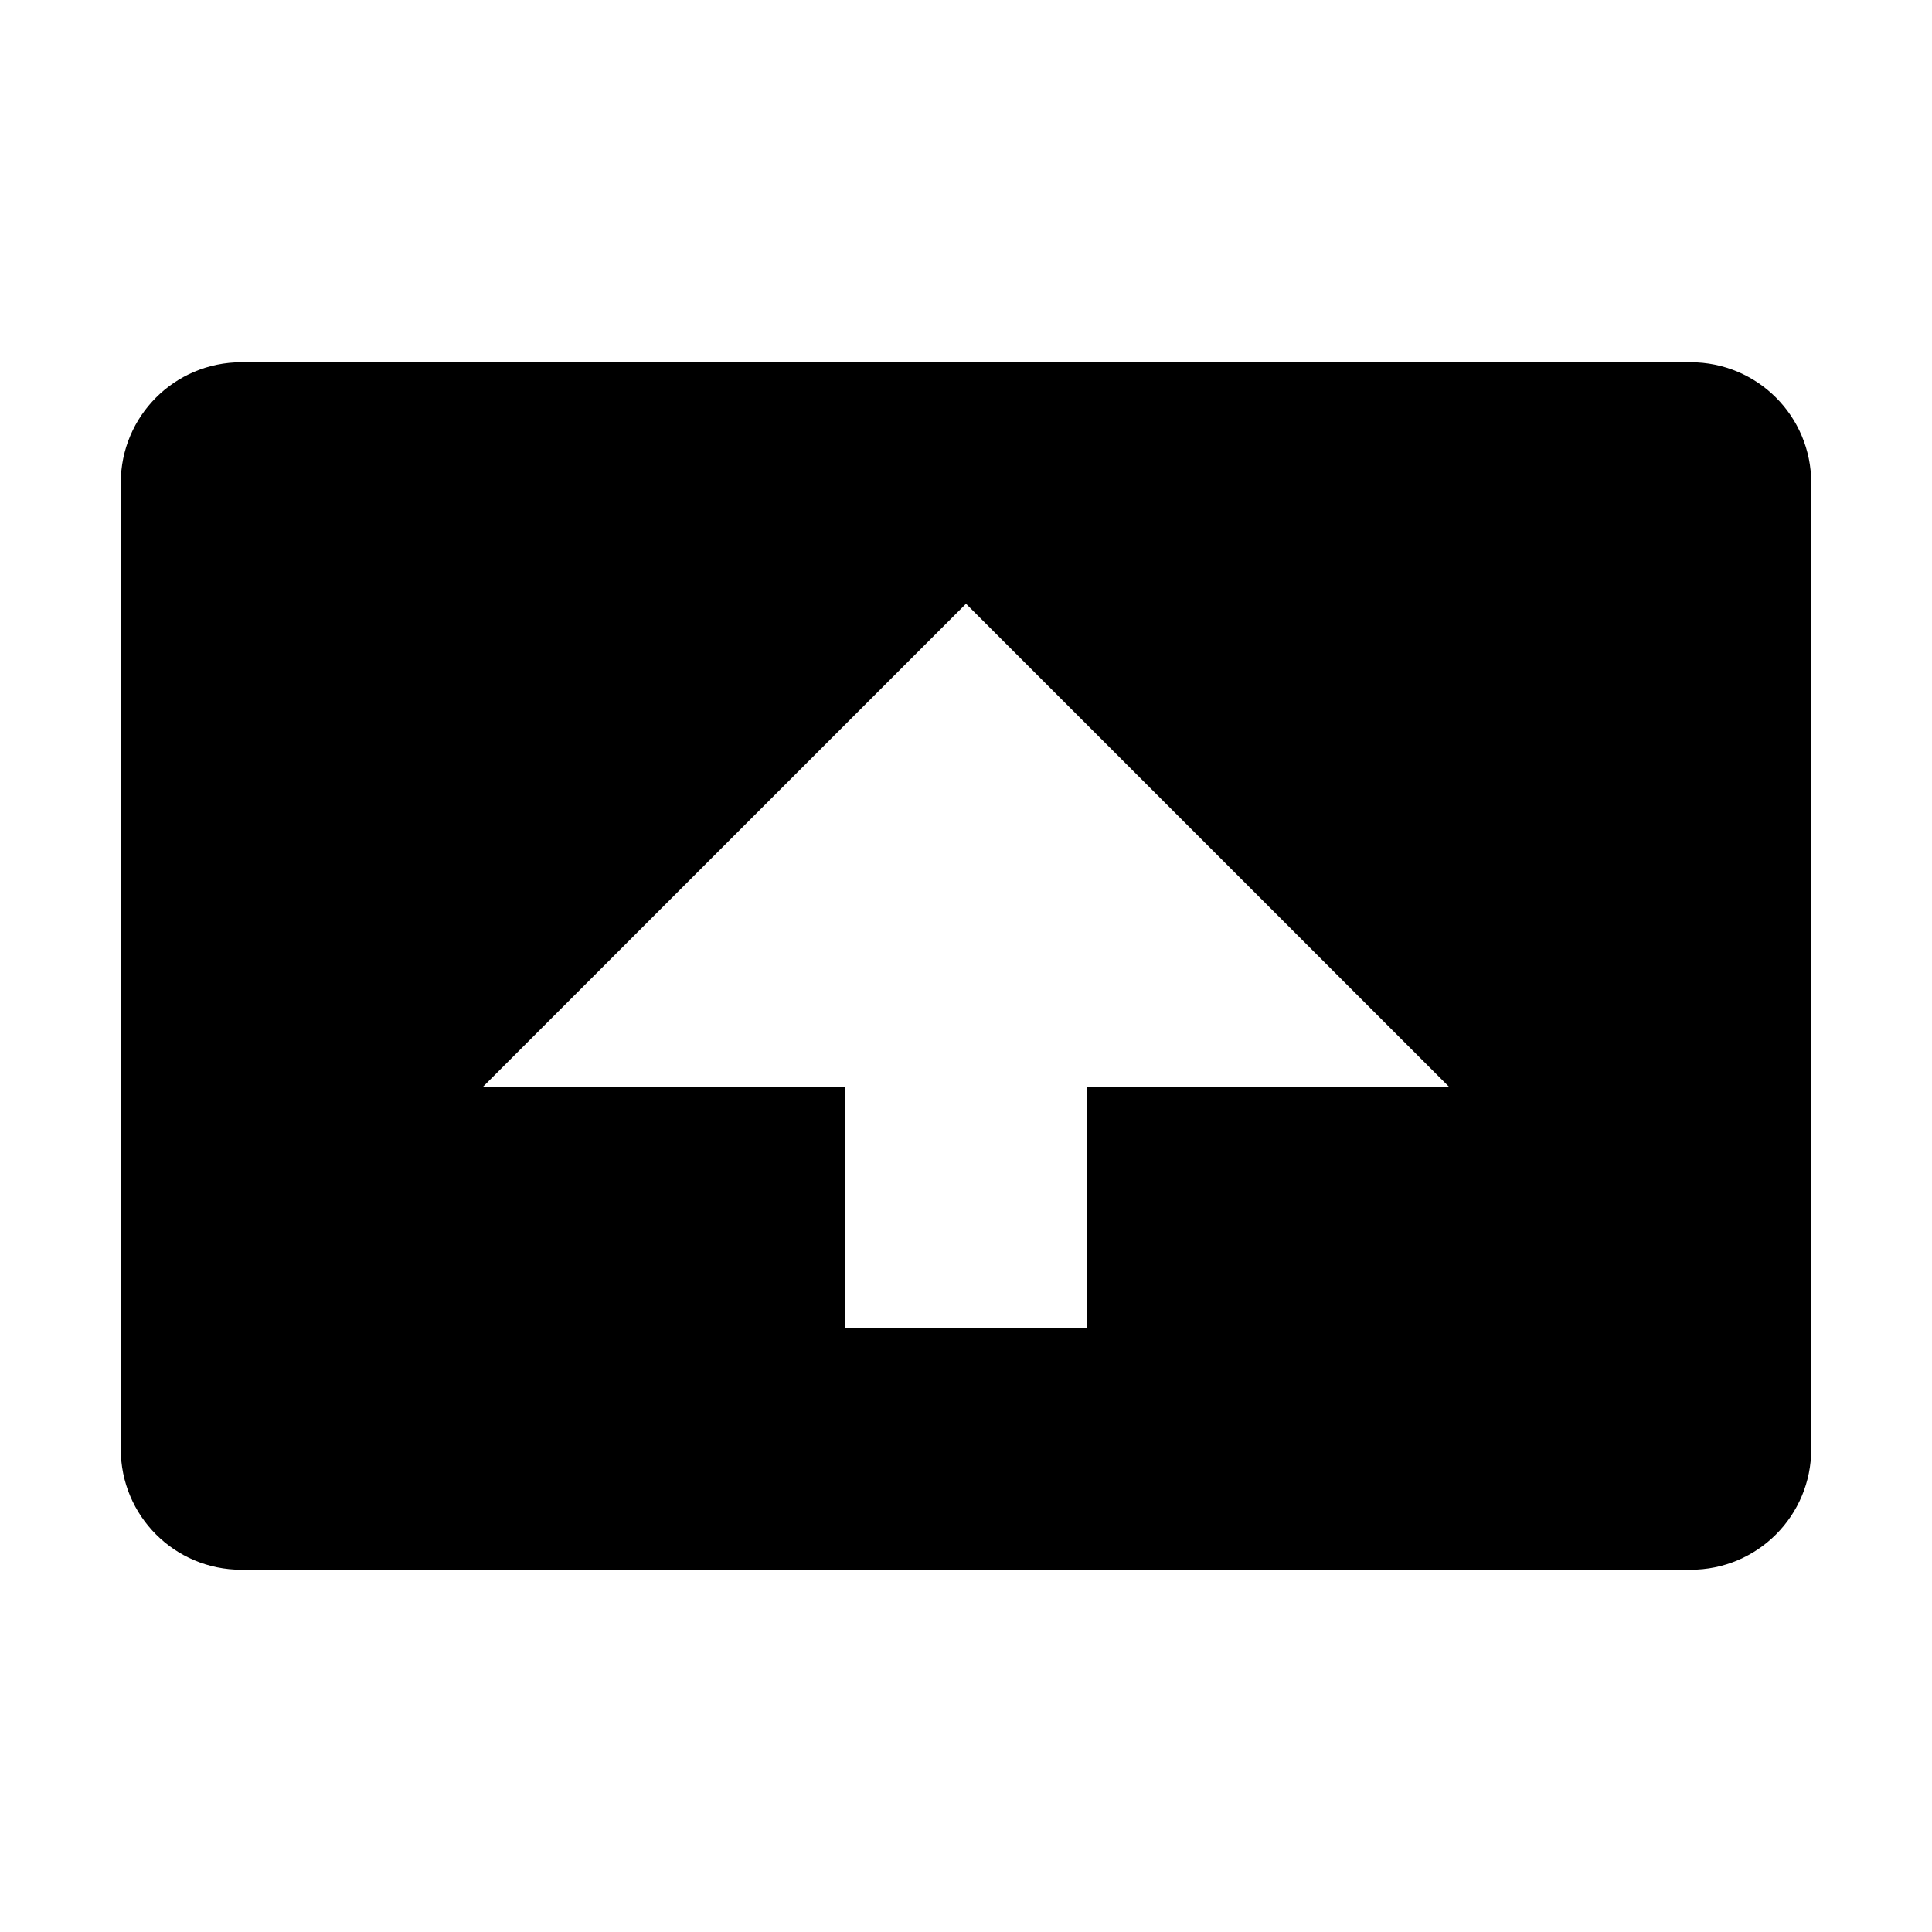
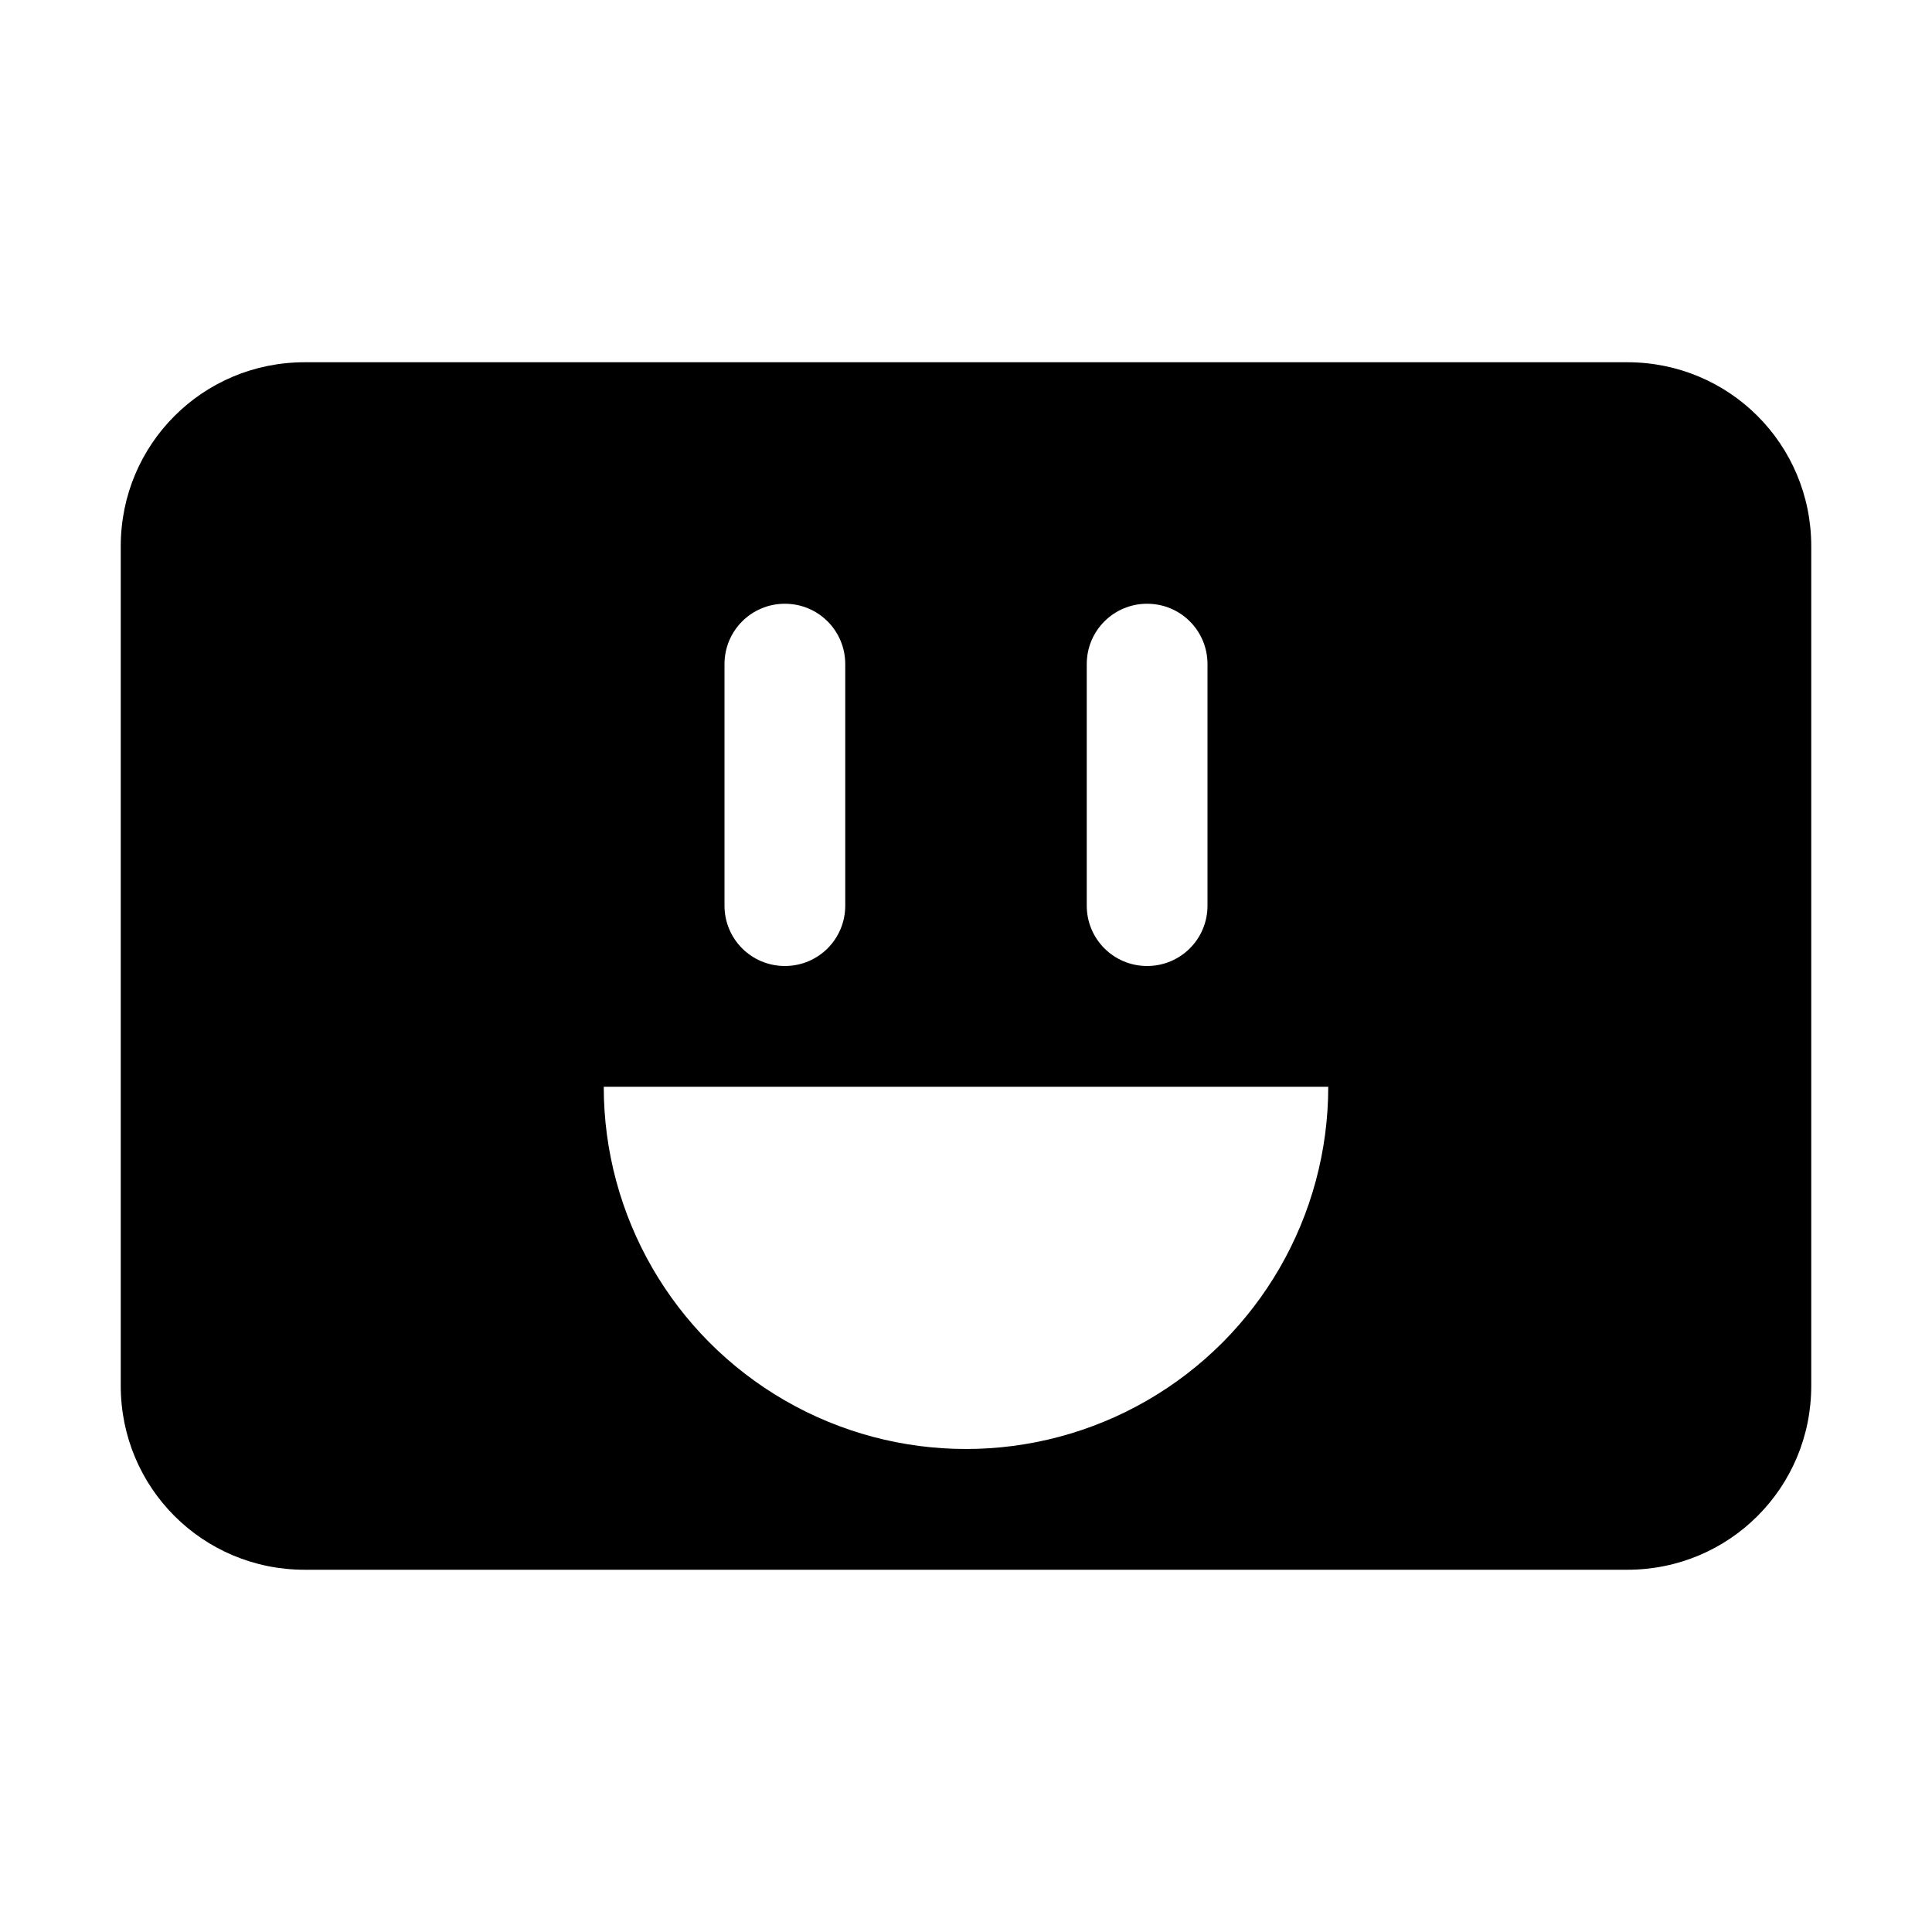
<svg xmlns="http://www.w3.org/2000/svg" xmlns:xlink="http://www.w3.org/1999/xlink" width="16" height="16" id="svg2" version="1.1">
  <defs id="defs4">
    <linearGradient id="linearGradient5306">
      <stop style="stop-color:#ffffff;stop-opacity:0.099;" offset="0" id="stop5308" />
      <stop style="stop-color:#ffffff;stop-opacity:0;" offset="1" id="stop5310" />
    </linearGradient>
    <linearGradient id="linearGradient5290">
      <stop style="stop-color:#00ffff;stop-opacity:0.098;" offset="0" id="stop5292" />
      <stop id="stop6740" offset="0.5" style="stop-color:#00ff7f;stop-opacity:0.047;" />
      <stop style="stop-color:#00ff00;stop-opacity:0;" offset="1" id="stop5294" />
    </linearGradient>
    <linearGradient id="linearGradient5188">
      <stop style="stop-color:#64b5f6;stop-opacity:0.247;" offset="0" id="stop5198" />
      <stop style="stop-color:#64b5f6;stop-opacity:0;" offset="1" id="stop5192" />
    </linearGradient>
    <linearGradient id="linearGradient3975">
      <stop style="stop-color:#ff5555;stop-opacity:1;" offset="0" id="stop3977" />
    </linearGradient>
    <linearGradient id="linearGradient3969">
      <stop style="stop-color:#87cdde;stop-opacity:1;" offset="0" id="stop3971" />
    </linearGradient>
    <filter id="filter3945" x="0" y="6" width="1.2" style="color-interpolation-filters:sRGB">
      <feDiffuseLighting id="feDiffuseLighting3947" lighting-color="#fdfdfd" surfaceScale="121.495" diffuseConstant="28.448" />
    </filter>
    <filter id="filter3979" style="color-interpolation-filters:sRGB">
      <feFlood flood-opacity="0.2" flood-color="rgb(0,0,0)" result="flood" id="feFlood3981" />
      <feComposite in="flood" in2="SourceGraphic" operator="in" result="composite1" id="feComposite3983" />
      <feGaussianBlur stdDeviation="6" result="blur" id="feGaussianBlur3985" />
      <feOffset dx="0" dy="6" result="offset" id="feOffset3987" />
      <feComposite in="SourceGraphic" in2="offset" operator="over" result="fbSourceGraphic" id="feComposite3989" />
      <feColorMatrix result="fbSourceGraphicAlpha" in="fbSourceGraphic" values="0 0 0 -1 0 0 0 0 -1 0 0 0 0 -1 0 0 0 0 1 0" id="feColorMatrix3991" />
      <feFlood id="feFlood3993" flood-opacity="0.2" flood-color="rgb(0,0,0)" result="flood" in="fbSourceGraphic" />
      <feComposite id="feComposite3995" in2="fbSourceGraphic" in="flood" operator="in" result="composite1" />
      <feGaussianBlur id="feGaussianBlur3997" stdDeviation="6" result="blur" />
      <feOffset id="feOffset3999" dx="0" dy="6" result="offset" />
      <feComposite id="feComposite4001" in2="offset" in="fbSourceGraphic" operator="over" result="composite2" />
    </filter>
    <filter style="color-interpolation-filters:sRGB" id="filter3876">
      <feFlood flood-opacity="0.2" flood-color="rgb(0,0,0)" result="flood" id="feFlood3878" />
      <feComposite in="flood" in2="SourceGraphic" operator="in" result="composite1" id="feComposite3880" />
      <feGaussianBlur stdDeviation="6" result="blur" id="feGaussianBlur3882" />
      <feOffset dx="0" dy="6" result="offset" id="feOffset3884" />
      <feComposite in="SourceGraphic" in2="offset" operator="over" result="fbSourceGraphic" id="feComposite3886" />
      <feColorMatrix result="fbSourceGraphicAlpha" in="fbSourceGraphic" values="0 0 0 -1 0 0 0 0 -1 0 0 0 0 -1 0 0 0 0 1 0" id="feColorMatrix3888" />
      <feFlood id="feFlood3890" flood-opacity="0.397" flood-color="rgb(0,0,0)" result="flood" in="fbSourceGraphic" />
      <feComposite id="feComposite3892" in2="fbSourceGraphic" in="flood" operator="in" result="composite1" />
      <feGaussianBlur id="feGaussianBlur3894" stdDeviation="19.2" result="blur" />
      <feOffset id="feOffset3896" dx="0" dy="6" result="offset" />
      <feComposite id="feComposite3898" in2="offset" in="fbSourceGraphic" operator="over" result="fbSourceGraphic" />
      <feColorMatrix result="fbSourceGraphicAlpha" in="fbSourceGraphic" values="0 0 0 -1 0 0 0 0 -1 0 0 0 0 -1 0 0 0 0 1 0" id="feColorMatrix3900" />
      <feFlood id="feFlood3902" flood-opacity="0.8" flood-color="rgb(0,0,0)" result="flood" in="fbSourceGraphic" />
      <feComposite id="feComposite3904" in2="fbSourceGraphic" in="flood" operator="in" result="composite1" />
      <feGaussianBlur id="feGaussianBlur3906" stdDeviation="19.2" result="blur" />
      <feOffset id="feOffset3908" dx="0" dy="6" result="offset" />
      <feComposite id="feComposite3910" in2="offset" in="fbSourceGraphic" operator="over" result="fbSourceGraphic" />
      <feColorMatrix result="fbSourceGraphicAlpha" in="fbSourceGraphic" values="0 0 0 -1 0 0 0 0 -1 0 0 0 0 -1 0 0 0 0 1 0" id="feColorMatrix3912" />
      <feFlood id="feFlood3914" flood-opacity="0.8" flood-color="rgb(0,0,0)" result="flood" in="fbSourceGraphic" />
      <feComposite id="feComposite3916" in2="fbSourceGraphic" in="flood" operator="in" result="composite1" />
      <feGaussianBlur id="feGaussianBlur3918" stdDeviation="26.1" result="blur" />
      <feOffset id="feOffset3920" dx="0" dy="6" result="offset" />
      <feComposite id="feComposite3922" in2="offset" in="fbSourceGraphic" operator="over" result="fbSourceGraphic" />
      <feColorMatrix result="fbSourceGraphicAlpha" in="fbSourceGraphic" values="0 0 0 -1 0 0 0 0 -1 0 0 0 0 -1 0 0 0 0 1 0" id="feColorMatrix3924" />
      <feFlood id="feFlood3926" flood-opacity="0.8" flood-color="rgb(0,0,0)" result="flood" in="fbSourceGraphic" />
      <feComposite id="feComposite3928" in2="fbSourceGraphic" in="flood" operator="in" result="composite1" />
      <feGaussianBlur id="feGaussianBlur3930" stdDeviation="35.7" result="blur" />
      <feOffset id="feOffset3932" dx="0" dy="6" result="offset" />
      <feComposite id="feComposite3934" in2="offset" in="fbSourceGraphic" operator="over" result="fbSourceGraphic" />
      <feColorMatrix result="fbSourceGraphicAlpha" in="fbSourceGraphic" values="0 0 0 -1 0 0 0 0 -1 0 0 0 0 -1 0 0 0 0 1 0" id="feColorMatrix3936" />
      <feFlood id="feFlood3938" flood-opacity="0.8" flood-color="rgb(0,0,0)" result="flood" in="fbSourceGraphic" />
      <feComposite id="feComposite3940" in2="fbSourceGraphic" in="flood" operator="in" result="composite1" />
      <feGaussianBlur id="feGaussianBlur3942" stdDeviation="6" result="blur" />
      <feOffset id="feOffset3944" dx="0" dy="6" result="offset" />
      <feComposite id="feComposite3946" in2="offset" in="fbSourceGraphic" operator="over" result="fbSourceGraphic" />
      <feColorMatrix result="fbSourceGraphicAlpha" in="fbSourceGraphic" values="0 0 0 -1 0 0 0 0 -1 0 0 0 0 -1 0 0 0 0 1 0" id="feColorMatrix3948" />
      <feFlood id="feFlood3950" flood-opacity="0.8" flood-color="rgb(0,0,0)" result="flood" in="fbSourceGraphic" />
      <feComposite id="feComposite3952" in2="fbSourceGraphic" in="flood" operator="in" result="composite1" />
      <feGaussianBlur id="feGaussianBlur3954" stdDeviation="21.7" result="blur" />
      <feOffset id="feOffset3956" dx="0" dy="6" result="offset" />
      <feComposite id="feComposite3958" in2="offset" in="fbSourceGraphic" operator="over" result="fbSourceGraphic" />
      <feColorMatrix result="fbSourceGraphicAlpha" in="fbSourceGraphic" values="0 0 0 -1 0 0 0 0 -1 0 0 0 0 -1 0 0 0 0 1 0" id="feColorMatrix3960" />
      <feFlood id="feFlood3962" flood-opacity="0.8" flood-color="rgb(0,0,0)" result="flood" in="fbSourceGraphic" />
      <feComposite id="feComposite3964" in2="fbSourceGraphic" in="flood" operator="in" result="composite1" />
      <feGaussianBlur id="feGaussianBlur3966" stdDeviation="21.7" result="blur" />
      <feOffset id="feOffset3968" dx="0" dy="1.9" result="offset" />
      <feComposite id="feComposite3970" in2="offset" in="fbSourceGraphic" operator="over" result="fbSourceGraphic" />
      <feColorMatrix result="fbSourceGraphicAlpha" in="fbSourceGraphic" values="0 0 0 -1 0 0 0 0 -1 0 0 0 0 -1 0 0 0 0 1 0" id="feColorMatrix3972" />
      <feFlood id="feFlood3974" flood-opacity="0.8" flood-color="rgb(0,0,0)" result="flood" in="fbSourceGraphic" />
      <feComposite id="feComposite3976" in2="fbSourceGraphic" in="flood" operator="in" result="composite1" />
      <feGaussianBlur id="feGaussianBlur3978" stdDeviation="21.7" result="blur" />
      <feOffset id="feOffset3980" dx="3.6" dy="1.9" result="offset" />
      <feComposite id="feComposite3982" in2="offset" in="fbSourceGraphic" operator="over" result="fbSourceGraphic" />
      <feColorMatrix result="fbSourceGraphicAlpha" in="fbSourceGraphic" values="0 0 0 -1 0 0 0 0 -1 0 0 0 0 -1 0 0 0 0 1 0" id="feColorMatrix3984" />
      <feFlood id="feFlood3986" flood-opacity="0.8" flood-color="rgb(0,0,0)" result="flood" in="fbSourceGraphic" />
      <feComposite id="feComposite3988" in2="fbSourceGraphic" in="flood" operator="in" result="composite1" />
      <feGaussianBlur id="feGaussianBlur3990" stdDeviation="21.7" result="blur" />
      <feOffset id="feOffset3992" dx="9.6" dy="1.9" result="offset" />
      <feComposite id="feComposite3994" in2="offset" in="fbSourceGraphic" operator="over" result="fbSourceGraphic" />
      <feColorMatrix result="fbSourceGraphicAlpha" in="fbSourceGraphic" values="0 0 0 -1 0 0 0 0 -1 0 0 0 0 -1 0 0 0 0 1 0" id="feColorMatrix3996" />
      <feFlood id="feFlood3998" flood-opacity="0.8" flood-color="rgb(0,0,0)" result="flood" in="fbSourceGraphic" />
      <feComposite id="feComposite4000" in2="fbSourceGraphic" in="flood" operator="in" result="composite1" />
      <feGaussianBlur id="feGaussianBlur4002" stdDeviation="21.7" result="blur" />
      <feOffset id="feOffset4004" dx="1.2" dy="1.9" result="offset" />
      <feComposite id="feComposite4006" in2="offset" in="fbSourceGraphic" operator="over" result="fbSourceGraphic" />
      <feColorMatrix result="fbSourceGraphicAlpha" in="fbSourceGraphic" values="0 0 0 -1 0 0 0 0 -1 0 0 0 0 -1 0 0 0 0 1 0" id="feColorMatrix4008" />
      <feFlood id="feFlood4010" flood-opacity="0.8" flood-color="rgb(0,0,0)" result="flood" in="fbSourceGraphic" />
      <feComposite id="feComposite4012" in2="fbSourceGraphic" in="flood" operator="in" result="composite1" />
      <feGaussianBlur id="feGaussianBlur4014" stdDeviation="21.7" result="blur" />
      <feOffset id="feOffset4016" dx="-1.4" dy="1.9" result="offset" />
      <feComposite id="feComposite4018" in2="offset" in="fbSourceGraphic" operator="over" result="fbSourceGraphic" />
      <feColorMatrix result="fbSourceGraphicAlpha" in="fbSourceGraphic" values="0 0 0 -1 0 0 0 0 -1 0 0 0 0 -1 0 0 0 0 1 0" id="feColorMatrix4020" />
      <feFlood id="feFlood4022" flood-opacity="0.8" flood-color="rgb(0,0,0)" result="flood" in="fbSourceGraphic" />
      <feComposite id="feComposite4024" in2="fbSourceGraphic" in="flood" operator="in" result="composite1" />
      <feGaussianBlur id="feGaussianBlur4026" stdDeviation="21.7" result="blur" />
      <feOffset id="feOffset4028" dx="0.3" dy="1.9" result="offset" />
      <feComposite id="feComposite4030" in2="offset" in="fbSourceGraphic" operator="over" result="fbSourceGraphic" />
      <feColorMatrix result="fbSourceGraphicAlpha" in="fbSourceGraphic" values="0 0 0 -1 0 0 0 0 -1 0 0 0 0 -1 0 0 0 0 1 0" id="feColorMatrix4032" />
      <feFlood id="feFlood4034" flood-opacity="0.8" flood-color="rgb(0,0,0)" result="flood" in="fbSourceGraphic" />
      <feComposite id="feComposite4036" in2="fbSourceGraphic" in="flood" operator="in" result="composite1" />
      <feGaussianBlur id="feGaussianBlur4038" stdDeviation="21.7" result="blur" />
      <feOffset id="feOffset4040" dx="-8.04912e-16" dy="1.9" result="offset" />
      <feComposite id="feComposite4042" in2="offset" in="fbSourceGraphic" operator="over" result="fbSourceGraphic" />
      <feColorMatrix result="fbSourceGraphicAlpha" in="fbSourceGraphic" values="0 0 0 -1 0 0 0 0 -1 0 0 0 0 -1 0 0 0 0 1 0" id="feColorMatrix4044" />
      <feFlood id="feFlood4046" flood-opacity="0.8" flood-color="rgb(0,0,0)" result="flood" in="fbSourceGraphic" />
      <feComposite id="feComposite4048" in2="fbSourceGraphic" in="flood" operator="in" result="composite1" />
      <feGaussianBlur id="feGaussianBlur4050" stdDeviation="21.7" result="blur" />
      <feOffset id="feOffset4052" dx="-8.04912e-16" dy="3.6" result="offset" />
      <feComposite id="feComposite4054" in2="offset" in="fbSourceGraphic" operator="over" result="fbSourceGraphic" />
      <feColorMatrix result="fbSourceGraphicAlpha" in="fbSourceGraphic" values="0 0 0 -1 0 0 0 0 -1 0 0 0 0 -1 0 0 0 0 1 0" id="feColorMatrix4056" />
      <feFlood id="feFlood4058" flood-opacity="0.8" flood-color="rgb(0,0,0)" result="flood" in="fbSourceGraphic" />
      <feComposite id="feComposite4060" in2="fbSourceGraphic" in="flood" operator="in" result="composite1" />
      <feGaussianBlur id="feGaussianBlur4062" stdDeviation="6" result="blur" />
      <feOffset id="feOffset4064" dx="-8.04912e-16" dy="3.6" result="offset" />
      <feComposite id="feComposite4066" in2="offset" in="fbSourceGraphic" operator="over" result="fbSourceGraphic" />
      <feColorMatrix result="fbSourceGraphicAlpha" in="fbSourceGraphic" values="0 0 0 -1 0 0 0 0 -1 0 0 0 0 -1 0 0 0 0 1 0" id="feColorMatrix4080" />
      <feFlood id="feFlood4082" flood-opacity="0.8" flood-color="rgb(0,0,0)" result="flood" in="fbSourceGraphic" />
      <feComposite id="feComposite4084" in2="fbSourceGraphic" in="flood" operator="in" result="composite1" />
      <feGaussianBlur id="feGaussianBlur4086" stdDeviation="6" result="blur" />
      <feOffset id="feOffset4088" dx="-8.04912e-16" dy="3.6" result="offset" />
      <feComposite id="feComposite4090" in2="offset" in="fbSourceGraphic" operator="over" result="fbSourceGraphic" />
      <feColorMatrix result="fbSourceGraphicAlpha" in="fbSourceGraphic" values="0 0 0 -1 0 0 0 0 -1 0 0 0 0 -1 0 0 0 0 1 0" id="feColorMatrix4092" />
      <feFlood id="feFlood4094" flood-opacity="0.8" flood-color="rgb(0,0,0)" result="flood" in="fbSourceGraphic" />
      <feComposite id="feComposite4096" in2="fbSourceGraphic" in="flood" operator="in" result="composite1" />
      <feGaussianBlur id="feGaussianBlur4098" stdDeviation="6" result="blur" />
      <feOffset id="feOffset4100" dx="-8.04912e-16" dy="7.7" result="offset" />
      <feComposite id="feComposite4102" in2="offset" in="fbSourceGraphic" operator="over" result="fbSourceGraphic" />
      <feColorMatrix result="fbSourceGraphicAlpha" in="fbSourceGraphic" values="0 0 0 -1 0 0 0 0 -1 0 0 0 0 -1 0 0 0 0 1 0" id="feColorMatrix4104" />
      <feFlood id="feFlood4106" flood-opacity="0.8" flood-color="rgb(0,0,0)" result="flood" in="fbSourceGraphic" />
      <feComposite id="feComposite4108" in2="fbSourceGraphic" in="flood" operator="in" result="composite1" />
      <feGaussianBlur id="feGaussianBlur4110" stdDeviation="6" result="blur" />
      <feOffset id="feOffset4112" dx="-8.04912e-16" dy="11.6" result="offset" />
      <feComposite id="feComposite4114" in2="offset" in="fbSourceGraphic" operator="over" result="fbSourceGraphic" />
      <feColorMatrix result="fbSourceGraphicAlpha" in="fbSourceGraphic" values="0 0 0 -1 0 0 0 0 -1 0 0 0 0 -1 0 0 0 0 1 0" id="feColorMatrix4116" />
      <feFlood id="feFlood4118" flood-opacity="0.5" flood-color="rgb(0,0,0)" result="flood" in="fbSourceGraphic" />
      <feComposite id="feComposite4120" in2="fbSourceGraphic" in="flood" operator="in" result="composite1" />
      <feGaussianBlur id="feGaussianBlur4122" stdDeviation="6" result="blur" />
      <feOffset id="feOffset4124" dx="-8.04912e-16" dy="11.6" result="offset" />
      <feComposite id="feComposite4126" in2="offset" in="fbSourceGraphic" operator="over" result="fbSourceGraphic" />
      <feColorMatrix result="fbSourceGraphicAlpha" in="fbSourceGraphic" values="0 0 0 -1 0 0 0 0 -1 0 0 0 0 -1 0 0 0 0 1 0" id="feColorMatrix4128" />
      <feFlood id="feFlood4130" flood-opacity="0.3" flood-color="rgb(0,0,0)" result="flood" in="fbSourceGraphic" />
      <feComposite id="feComposite4132" in2="fbSourceGraphic" in="flood" operator="in" result="composite1" />
      <feGaussianBlur id="feGaussianBlur4134" stdDeviation="6" result="blur" />
      <feOffset id="feOffset4136" dx="-8.04912e-16" dy="11.6" result="offset" />
      <feComposite id="feComposite4138" in2="offset" in="fbSourceGraphic" operator="over" result="fbSourceGraphic" />
      <feColorMatrix result="fbSourceGraphicAlpha" in="fbSourceGraphic" values="0 0 0 -1 0 0 0 0 -1 0 0 0 0 -1 0 0 0 0 1 0" id="feColorMatrix4140" />
      <feFlood id="feFlood4142" flood-opacity="0.2" flood-color="rgb(0,0,0)" result="flood" in="fbSourceGraphic" />
      <feComposite id="feComposite4144" in2="fbSourceGraphic" in="flood" operator="in" result="composite1" />
      <feGaussianBlur id="feGaussianBlur4146" stdDeviation="6" result="blur" />
      <feOffset id="feOffset4148" dx="-8.04912e-16" dy="11.6" result="offset" />
      <feComposite id="feComposite4150" in2="offset" in="fbSourceGraphic" operator="over" result="fbSourceGraphic" />
      <feColorMatrix result="fbSourceGraphicAlpha" in="fbSourceGraphic" values="0 0 0 -1 0 0 0 0 -1 0 0 0 0 -1 0 0 0 0 1 0" id="feColorMatrix4152" />
      <feFlood id="feFlood4154" flood-opacity="0.2" flood-color="rgb(0,0,0)" result="flood" in="fbSourceGraphic" />
      <feComposite id="feComposite4156" in2="fbSourceGraphic" in="flood" operator="in" result="composite1" />
      <feGaussianBlur id="feGaussianBlur4158" stdDeviation="6" result="blur" />
      <feOffset id="feOffset4160" dx="-8.04912e-16" dy="11.6" result="offset" />
      <feComposite id="feComposite4162" in2="offset" in="fbSourceGraphic" operator="over" result="fbSourceGraphic" />
      <feColorMatrix result="fbSourceGraphicAlpha" in="fbSourceGraphic" values="0 0 0 -1 0 0 0 0 -1 0 0 0 0 -1 0 0 0 0 1 0" id="feColorMatrix4164" />
      <feFlood id="feFlood4166" flood-opacity="0.2" flood-color="rgb(0,0,0)" result="flood" in="fbSourceGraphic" />
      <feComposite id="feComposite4168" in2="fbSourceGraphic" in="flood" operator="in" result="composite1" />
      <feGaussianBlur id="feGaussianBlur4170" stdDeviation="6" result="blur" />
      <feOffset id="feOffset4172" dx="-8.04912e-16" dy="6" result="offset" />
      <feComposite id="feComposite4174" in2="offset" in="fbSourceGraphic" operator="over" result="composite2" />
    </filter>
    <filter id="filter4522" style="color-interpolation-filters:sRGB">
      <feGaussianBlur stdDeviation="3" id="feGaussianBlur4524" />
      <feColorMatrix result="fbSourceGraphic" values="1 0 0 0 0 0 1 0 0 0 0 0 1 0 0 0 0 0 6 -2.5 " id="feColorMatrix4526" />
    </filter>
    <filter id="filter4576" style="color-interpolation-filters:sRGB">
      <feGaussianBlur stdDeviation="3" id="feGaussianBlur4578" />
      <feColorMatrix result="fbSourceGraphic" values="1 0 0 0 0 0 1 0 0 0 0 0 1 0 0 0 0 0 6 -2.5 " id="feColorMatrix4580" />
    </filter>
    <filter id="filter4576-0" style="color-interpolation-filters:sRGB">
      <feGaussianBlur stdDeviation="3" id="feGaussianBlur4578-8" />
      <feColorMatrix result="fbSourceGraphic" values="1 0 0 0 0 0 1 0 0 0 0 0 1 0 0 0 0 0 6 -2.5 " id="feColorMatrix4580-0" />
    </filter>
    <filter id="filter4576-0-0" style="color-interpolation-filters:sRGB">
      <feGaussianBlur stdDeviation="3" id="feGaussianBlur4578-8-5" />
      <feColorMatrix result="fbSourceGraphic" values="1 0 0 0 0 0 1 0 0 0 0 0 1 0 0 0 0 0 6 -2.5 " id="feColorMatrix4580-0-2" />
    </filter>
    <filter id="filter4576-0-0-4" style="color-interpolation-filters:sRGB">
      <feGaussianBlur stdDeviation="3" id="feGaussianBlur4578-8-5-2" />
      <feColorMatrix result="fbSourceGraphic" values="1 0 0 0 0 0 1 0 0 0 0 0 1 0 0 0 0 0 6 -2.5 " id="feColorMatrix4580-0-2-7" />
    </filter>
    <radialGradient xlink:href="#linearGradient5306" id="radialGradient5296" cx="9" cy="1032.112" fx="9" fy="1032.112" r="10.125" gradientUnits="userSpaceOnUse" gradientTransform="matrix(1.944444,0,0,1.944447,-13.5625,-977.5881)" />
    <linearGradient xlink:href="#linearGradient5306" id="linearGradient5312" x1="-15.75" y1="1029.3" x2="23.625" y2="1029.3" gradientUnits="userSpaceOnUse" />
    <linearGradient id="linearGradient3783-1">
      <stop id="stop3785-2" offset="0" style="stop-color:#1e94d3;stop-opacity:1;" />
      <stop style="stop-color:#1e94d3;stop-opacity:1;" offset="1" id="stop3803-6" />
    </linearGradient>
    <linearGradient gradientUnits="userSpaceOnUse" y2="50" x2="30" y1="90" x1="-10" id="linearGradient3827-7" xlink:href="#linearGradient3783-1" />
    <linearGradient gradientUnits="userSpaceOnUse" y2="50" x2="30" y1="90" x1="-10" id="linearGradient3827" xlink:href="#linearGradient3783" />
    <linearGradient id="linearGradient3783">
      <stop id="stop3785" offset="0" style="stop-color:#1e94d3;stop-opacity:1;" />
      <stop style="stop-color:#1e94d3;stop-opacity:1;" offset="1" id="stop3803" />
    </linearGradient>
    <linearGradient id="linearGradient3821">
      <stop id="stop3823" offset="0" style="stop-color:#37aee2;stop-opacity:1;" />
      <stop id="stop3825" offset="1" style="stop-color:#1e96c8;stop-opacity:1;" />
    </linearGradient>
    <linearGradient id="linearGradient3829">
      <stop style="stop-color:#1f96d4;stop-opacity:1;" offset="0" id="stop3831" />
      <stop style="stop-color:#37aee2;stop-opacity:1;" offset="1" id="stop3833" />
    </linearGradient>
    <linearGradient id="linearGradient3877">
      <stop id="stop3879" offset="0" style="stop-color:#eff7fc;stop-opacity:1;" />
      <stop id="stop3881" offset="1" style="stop-color:#ffffff;stop-opacity:1;" />
    </linearGradient>
    <linearGradient id="linearGradient3689">
      <stop id="stop3691" offset="0" style="stop-color:#f68000;stop-opacity:1;" />
      <stop id="stop3693" offset="1" style="stop-color:#fd9800;stop-opacity:1;" />
    </linearGradient>
    <linearGradient id="linearGradient3675">
      <stop id="stop3677" offset="0" style="stop-color:#ffb900;stop-opacity:1;" />
      <stop id="stop3679" offset="1" style="stop-color:#ffd76b;stop-opacity:1;" />
    </linearGradient>
    <linearGradient y2="463.262" x2="412.23" y1="461.921" x1="-113.893" gradientUnits="userSpaceOnUse" id="linearGradient3840" xlink:href="#linearGradient3675" />
    <linearGradient id="linearGradient3634">
      <stop style="stop-color:#7a8288;stop-opacity:1;" offset="0" id="stop3636" />
      <stop id="stop3638" offset="0.076" style="stop-color:#9fa3a7;stop-opacity:1;" />
      <stop style="stop-color:#7d858b;stop-opacity:1;" offset="1" id="stop3640" />
    </linearGradient>
    <linearGradient y2="12.703" x2="151.346" y1="-0.642" x1="107.209" gradientTransform="matrix(0.2822222,0,0,0.2822222,-0.1398399,-0.01181449)" gradientUnits="userSpaceOnUse" id="linearGradient3838" xlink:href="#linearGradient3634" />
    <linearGradient id="linearGradient3712">
      <stop id="stop3714" offset="0" style="stop-color:#a1abb2;stop-opacity:1;" />
      <stop style="stop-color:#eaeced;stop-opacity:1;" offset="0.148" id="stop3720" />
      <stop id="stop3716" offset="1" style="stop-color:#c6ccd0;stop-opacity:1;" />
    </linearGradient>
    <linearGradient y2="27.389" x2="164.759" y1="12.641" x1="104.886" gradientUnits="userSpaceOnUse" id="linearGradient3836" xlink:href="#linearGradient3712" />
    <linearGradient id="linearGradient3702">
      <stop id="stop3704" offset="0" style="stop-color:#7a8288;stop-opacity:1;" />
      <stop style="stop-color:#9fa3a7;stop-opacity:1;" offset="0.529" id="stop3710" />
      <stop id="stop3706" offset="1" style="stop-color:#7d858b;stop-opacity:1;" />
    </linearGradient>
    <linearGradient y2="268.415" x2="334.031" y1="252.484" x1="18.875" gradientUnits="userSpaceOnUse" id="linearGradient3834" xlink:href="#linearGradient3702" />
    <linearGradient id="linearGradient3626">
      <stop style="stop-color:#a1abb2;stop-opacity:1;" offset="0" id="stop3628" />
      <stop id="stop3630" offset="0.083" style="stop-color:#eaeced;stop-opacity:1;" />
      <stop style="stop-color:#c6ccd0;stop-opacity:1;" offset="1" id="stop3632" />
    </linearGradient>
    <linearGradient y2="290.7" x2="278.432" y1="228.6" x1="44.104" gradientUnits="userSpaceOnUse" id="linearGradient3832" xlink:href="#linearGradient3626" />
    <linearGradient id="linearGradient3646">
      <stop id="stop3648" offset="0" style="stop-color:#f48200;stop-opacity:0;" />
      <stop style="stop-color:#f48200;stop-opacity:0.728;" offset="0.589" id="stop3654" />
      <stop id="stop3658" offset="0.816" style="stop-color:#cc5f00;stop-opacity:1;" />
      <stop id="stop3650" offset="1" style="stop-color:#a43d00;stop-opacity:1;" />
    </linearGradient>
    <linearGradient y2="55.356" x2="261.622" y1="70.105" x1="115.202" gradientUnits="userSpaceOnUse" id="linearGradient3830" xlink:href="#linearGradient3646" />
    <linearGradient id="linearGradient3668">
      <stop style="stop-color:#9b4400;stop-opacity:1;" offset="0" id="stop3670" />
      <stop style="stop-color:#e56300;stop-opacity:1;" offset="1" id="stop3672" />
    </linearGradient>
    <linearGradient y2="108.988" x2="93.522" y1="102.284" x1="64.751" gradientUnits="userSpaceOnUse" id="linearGradient3828" xlink:href="#linearGradient3668" />
    <linearGradient id="linearGradient3649">
      <stop id="stop3651" offset="0" style="stop-color:#e26400;stop-opacity:1;" />
      <stop id="stop3653" offset="1" style="stop-color:#ffb900;stop-opacity:1;" />
    </linearGradient>
    <linearGradient y2="125.316" x2="44.376" y1="100.342" x1="40.775" gradientTransform="matrix(1,0,0,1.020233,0,-1.423461)" gradientUnits="userSpaceOnUse" id="linearGradient3826" xlink:href="#linearGradient3649" />
    <linearGradient id="linearGradient3689-2">
      <stop id="stop3691-2" offset="0" style="stop-color:#f68000;stop-opacity:1;" />
      <stop id="stop3693-3" offset="1" style="stop-color:#fd9800;stop-opacity:1;" />
    </linearGradient>
    <linearGradient id="linearGradient3675-8">
      <stop id="stop3677-4" offset="0" style="stop-color:#ffb900;stop-opacity:1;" />
      <stop id="stop3679-7" offset="1" style="stop-color:#ffd76b;stop-opacity:1;" />
    </linearGradient>
    <linearGradient y2="463.262" x2="412.23" y1="461.921" x1="-113.893" gradientUnits="userSpaceOnUse" id="linearGradient3840-4" xlink:href="#linearGradient3675-8" />
    <linearGradient id="linearGradient3634-7">
      <stop style="stop-color:#7a8288;stop-opacity:1;" offset="0" id="stop3636-4" />
      <stop id="stop3638-6" offset="0.076" style="stop-color:#9fa3a7;stop-opacity:1;" />
      <stop style="stop-color:#7d858b;stop-opacity:1;" offset="1" id="stop3640-9" />
    </linearGradient>
    <linearGradient y2="12.703" x2="151.346" y1="-0.642" x1="107.209" gradientTransform="matrix(0.2822222,0,0,0.2822222,-0.1398399,-0.01181449)" gradientUnits="userSpaceOnUse" id="linearGradient3838-1" xlink:href="#linearGradient3634-7" />
    <linearGradient id="linearGradient3712-7">
      <stop id="stop3714-7" offset="0" style="stop-color:#a1abb2;stop-opacity:1;" />
      <stop style="stop-color:#eaeced;stop-opacity:1;" offset="0.148" id="stop3720-2" />
      <stop id="stop3716-3" offset="1" style="stop-color:#c6ccd0;stop-opacity:1;" />
    </linearGradient>
    <linearGradient y2="27.389" x2="164.759" y1="12.641" x1="104.886" gradientUnits="userSpaceOnUse" id="linearGradient3836-7" xlink:href="#linearGradient3712-7" />
    <linearGradient id="linearGradient3702-3">
      <stop id="stop3704-5" offset="0" style="stop-color:#7a8288;stop-opacity:1;" />
      <stop style="stop-color:#9fa3a7;stop-opacity:1;" offset="0.529" id="stop3710-4" />
      <stop id="stop3706-4" offset="1" style="stop-color:#7d858b;stop-opacity:1;" />
    </linearGradient>
    <linearGradient y2="268.415" x2="334.031" y1="252.484" x1="18.875" gradientUnits="userSpaceOnUse" id="linearGradient3834-9" xlink:href="#linearGradient3702-3" />
    <linearGradient id="linearGradient3626-6">
      <stop style="stop-color:#a1abb2;stop-opacity:1;" offset="0" id="stop3628-0" />
      <stop id="stop3630-5" offset="0.083" style="stop-color:#eaeced;stop-opacity:1;" />
      <stop style="stop-color:#c6ccd0;stop-opacity:1;" offset="1" id="stop3632-7" />
    </linearGradient>
    <linearGradient y2="290.7" x2="278.432" y1="228.6" x1="44.104" gradientUnits="userSpaceOnUse" id="linearGradient3832-3" xlink:href="#linearGradient3626-6" />
    <linearGradient id="linearGradient3646-6">
      <stop id="stop3648-6" offset="0" style="stop-color:#f48200;stop-opacity:0;" />
      <stop style="stop-color:#f48200;stop-opacity:0.728;" offset="0.589" id="stop3654-6" />
      <stop id="stop3658-4" offset="0.816" style="stop-color:#cc5f00;stop-opacity:1;" />
      <stop id="stop3650-0" offset="1" style="stop-color:#a43d00;stop-opacity:1;" />
    </linearGradient>
    <linearGradient y2="55.356" x2="261.622" y1="70.105" x1="115.202" gradientUnits="userSpaceOnUse" id="linearGradient3830-6" xlink:href="#linearGradient3646-6" />
    <linearGradient id="linearGradient3668-5">
      <stop style="stop-color:#9b4400;stop-opacity:1;" offset="0" id="stop3670-3" />
      <stop style="stop-color:#e56300;stop-opacity:1;" offset="1" id="stop3672-2" />
    </linearGradient>
    <linearGradient y2="108.988" x2="93.522" y1="102.284" x1="64.751" gradientUnits="userSpaceOnUse" id="linearGradient3828-1" xlink:href="#linearGradient3668-5" />
    <linearGradient id="linearGradient3649-3">
      <stop id="stop3651-9" offset="0" style="stop-color:#e26400;stop-opacity:1;" />
      <stop id="stop3653-7" offset="1" style="stop-color:#ffb900;stop-opacity:1;" />
    </linearGradient>
    <linearGradient y2="125.316" x2="44.376" y1="100.342" x1="40.775" gradientTransform="matrix(1,0,0,1.020233,0,-1.423461)" gradientUnits="userSpaceOnUse" id="linearGradient3826-1" xlink:href="#linearGradient3649-3" />
    <linearGradient id="linearGradient2460" y2="44.984" gradientUnits="userSpaceOnUse" x2="19.36" y1="21.031" x1="19.245">
      <stop id="stop3602" style="stop-color:#fafafa;stop-opacity:1;" offset="0" />
      <stop id="stop3604" style="stop-color:#f0f0f0;stop-opacity:1;" offset="1" />
    </linearGradient>
    <linearGradient xlink:href="#linearGradient2460" id="linearGradient3157" gradientUnits="userSpaceOnUse" gradientTransform="matrix(12.10256,0,0,12.10256,-34.46825,-46.18711)" x1="18.93" y1="6.295" x2="19.36" y2="36.644" />
    <linearGradient id="linearGradient5479-2">
      <stop id="stop5481-7" offset="0" style="stop-color:#be5300;stop-opacity:1;" />
      <stop style="stop-color:#f07300;stop-opacity:1" offset="0.763" id="stop5483-4" />
      <stop id="stop5485-2" offset="1" style="stop-color:#e67700;stop-opacity:1;" />
    </linearGradient>
    <linearGradient y2="134.644" x2="128.507" y1="101.118" x1="4.11" gradientTransform="matrix(1.235159,0,0,1.235159,262.2571,326.9873)" gradientUnits="userSpaceOnUse" id="linearGradient3900" xlink:href="#linearGradient5479-2" />
    <linearGradient id="linearGradient5479-6">
      <stop style="stop-color:#be5300;stop-opacity:1;" offset="0" id="stop5481-6" />
      <stop id="stop5483-0" offset="0.763" style="stop-color:#f07300;stop-opacity:1" />
      <stop style="stop-color:#e67700;stop-opacity:1;" offset="1" id="stop5485-5" />
    </linearGradient>
    <linearGradient xlink:href="#linearGradient5479-6" id="linearGradient5467-1" gradientUnits="userSpaceOnUse" gradientTransform="matrix(1.235159,0,0,1.235159,262.2571,326.9873)" x1="4.11" y1="101.118" x2="128.507" y2="134.644" />
    <linearGradient id="linearGradient5447">
      <stop id="stop5451" offset="0" style="stop-color:#e66e00;stop-opacity:1;" />
      <stop style="stop-color:#e67700;stop-opacity:1;" offset="1" id="stop5453" />
    </linearGradient>
    <linearGradient id="linearGradient5479">
      <stop style="stop-color:#be5300;stop-opacity:1;" offset="0" id="stop5481" />
      <stop id="stop5483" offset="0.763" style="stop-color:#f07300;stop-opacity:1" />
      <stop style="stop-color:#e67700;stop-opacity:1;" offset="1" id="stop5485" />
    </linearGradient>
    <linearGradient xlink:href="#linearGradient5479" id="linearGradient5467" gradientUnits="userSpaceOnUse" gradientTransform="matrix(1.235159,0,0,1.235159,262.2571,326.9873)" x1="4.11" y1="101.118" x2="128.507" y2="134.644" />
    <linearGradient gradientTransform="matrix(1.005865,0,0,0.994169,100,0)" gradientUnits="userSpaceOnUse" id="linearGradient3416" y2="7.017" x2="45.448" y1="92.54" x1="45.448">
      <stop offset="0" style="stop-color:#000000;stop-opacity:1" id="stop3418" />
      <stop offset="1" style="stop-color:#000000;stop-opacity:0.588" id="stop3420" />
    </linearGradient>
    <linearGradient xlink:href="#ButtonShadow-0-1-1-5" id="linearGradient5342" gradientUnits="userSpaceOnUse" gradientTransform="matrix(1.007415,0,0,1.007415,-810.4888,593.1369)" x1="1012.513" y1="484.417" x2="1006.808" y2="20.626" />
    <linearGradient gradientTransform="matrix(1.005865,0,0,0.994169,100,0)" gradientUnits="userSpaceOnUse" id="linearGradient3409" y2="7.017" x2="45.448" y1="92.54" x1="45.448">
      <stop offset="0" style="stop-color:#000000;stop-opacity:1" id="stop3411" />
      <stop offset="1" style="stop-color:#000000;stop-opacity:0.588" id="stop3413" />
    </linearGradient>
    <linearGradient gradientTransform="matrix(1.005865,0,0,0.994169,100,0)" gradientUnits="userSpaceOnUse" id="linearGradient3402" y2="7.017" x2="45.448" y1="92.54" x1="45.448">
      <stop offset="0" style="stop-color:#000000;stop-opacity:1" id="stop3404" />
      <stop offset="1" style="stop-color:#000000;stop-opacity:0.588" id="stop3406" />
    </linearGradient>
    <linearGradient gradientTransform="matrix(1.005865,0,0,0.994169,100,0)" gradientUnits="userSpaceOnUse" id="linearGradient3395" y2="7.017" x2="45.448" y1="92.54" x1="45.448">
      <stop offset="0" style="stop-color:#000000;stop-opacity:1" id="stop3397" />
      <stop offset="1" style="stop-color:#000000;stop-opacity:0.588" id="stop3399" />
    </linearGradient>
    <linearGradient gradientTransform="matrix(1.005865,0,0,0.994169,100,0)" gradientUnits="userSpaceOnUse" id="ButtonShadow-0-1-1-5" y2="7.017" x2="45.448" y1="92.54" x1="45.448">
      <stop offset="0" style="stop-color:#000000;stop-opacity:1" id="stop3750-8-9-3-6" />
      <stop offset="1" style="stop-color:#000000;stop-opacity:0.588" id="stop3752-5-6-4-2" />
    </linearGradient>
    <linearGradient id="linearGradient4046">
      <stop offset="0" style="stop-color:#000000;stop-opacity:1;" id="stop4048" />
      <stop offset="1" style="stop-color:#ffffff;stop-opacity:0.2" id="stop4050" />
    </linearGradient>
    <linearGradient id="linearGradient3737">
      <stop offset="0" style="stop-color:#ffffff;stop-opacity:1" id="stop3739" />
      <stop offset="1" style="stop-color:#ffffff;stop-opacity:0" id="stop3741" />
    </linearGradient>
    <linearGradient id="linearGradient4487">
      <stop offset="0" style="stop-color:#000000;stop-opacity:1" id="stop4489" />
      <stop offset="1" style="stop-color:#000000;stop-opacity:0" id="stop4491" />
    </linearGradient>
    <linearGradient y2="251.661" x2="1011.953" y1="476.26" x1="1016.104" gradientTransform="translate(-146.2203,369.0885)" gradientUnits="userSpaceOnUse" id="linearGradient4082" xlink:href="#linearGradient4487" />
    <linearGradient xlink:href="#SVGID_2_" id="linearGradient3803" x1="259.994" y1="44" x2="259.994" y2="464" gradientUnits="userSpaceOnUse" />
    <linearGradient y2="217.459" x2="200.051" y1="185.074" x1="200.051" gradientTransform="matrix(9.257474,0,0,9.257474,-1595.928,-1607.211)" gradientUnits="userSpaceOnUse" id="linearGradient3017" xlink:href="#SVGID_2_" />
    <linearGradient xlink:href="#SVGID_2_" id="linearGradient3021" gradientUnits="userSpaceOnUse" gradientTransform="matrix(13.57763,0,0,13.57763,-2026.162,-2566.71)" x1="200.051" y1="185.074" x2="200.051" y2="217.459" />
    <linearGradient y2="217.459" x2="200.051" y1="185.074" x1="200.051" gradientUnits="userSpaceOnUse" id="SVGID_2_">
      <stop id="stop13" style="stop-color:#61B74A" offset="0" />
      <stop id="stop15" style="stop-color:#449934" offset="1" />
    </linearGradient>
    <radialGradient gradientUnits="userSpaceOnUse" gradientTransform="matrix(1,0,0,1.049991,0,-19.27059)" r="191.619" fy="385.484" fx="558.354" cy="385.484" cx="558.354" id="radialGradient3867" xlink:href="#XMLID_74_-8-1" />
    <linearGradient y2="48.085" x2="78.466" y1="56.301" x1="64.478" gradientUnits="userSpaceOnUse" id="XMLID_74_-8-1">
      <stop id="stop155-3-8" style="stop-color:#ffffff;stop-opacity:1;" offset="0" />
      <stop id="stop157-94-6" style="stop-color:#e6e6e6;stop-opacity:1;" offset="1" />
    </linearGradient>
  </defs>
  <g id="layer2" transform="translate(1.000843,1.0005)">
-     <path id="rect2262" style="opacity:1;fill:#000000;fill-opacity:1;stroke:none;stroke-width:2.8;stroke-linejoin:bevel;stroke-miterlimit:4;stroke-dasharray:none;stroke-opacity:0.5;paint-order:markers stroke fill" d="M 2 3 C 1.446 3 1 3.446 1 4 L 1 12 C 1 12.554 1.446 13 2 13 L 14 13 C 14.554 13 15 12.554 15 12 L 15 4 C 15 3.446 14.554 3 14 3 L 2 3 z M 8 5 L 12 9 L 9 9 L 9 11 L 7 11 L 7 9 L 4 9 L 8 5 z " transform="translate(-1.000843,-1.0005)" />
+     <path id="rect21011" style="opacity:1;fill:#000000;stroke-width:2;stroke-linecap:square;paint-order:markers stroke fill" d="M 2.523 3 C 1.679 3 1 3.679 1 4.523 L 1 11.477 C 1 12.321 1.679 13 2.523 13 L 13.477 13 C 14.321 13 15 12.321 15 11.477 L 15 4.523 C 15 3.679 14.321 3 13.477 3 L 2.523 3 z M 6.5 5 C 6.777 5 7 5.223 7 5.5 L 7 7.5 C 7 7.777 6.777 8 6.5 8 C 6.223 8 6 7.777 6 7.5 L 6 5.5 C 6 5.223 6.223 5 6.5 5 z M 9.5 5 C 9.777 5 10 5.223 10 5.5 L 10 7.5 C 10 7.777 9.777 8 9.5 8 C 9.223 8 9 7.777 9 7.5 L 9 5.5 C 9 5.223 9.223 5 9.5 5 z M 5 9 L 11 9 A 3 3 0 0 1 9.5 11.598 A 3 3 0 0 1 6.5 11.598 A 3 3 0 0 1 5 9 z " transform="translate(-1.000843,-1.0005)" />
  </g>
</svg>
